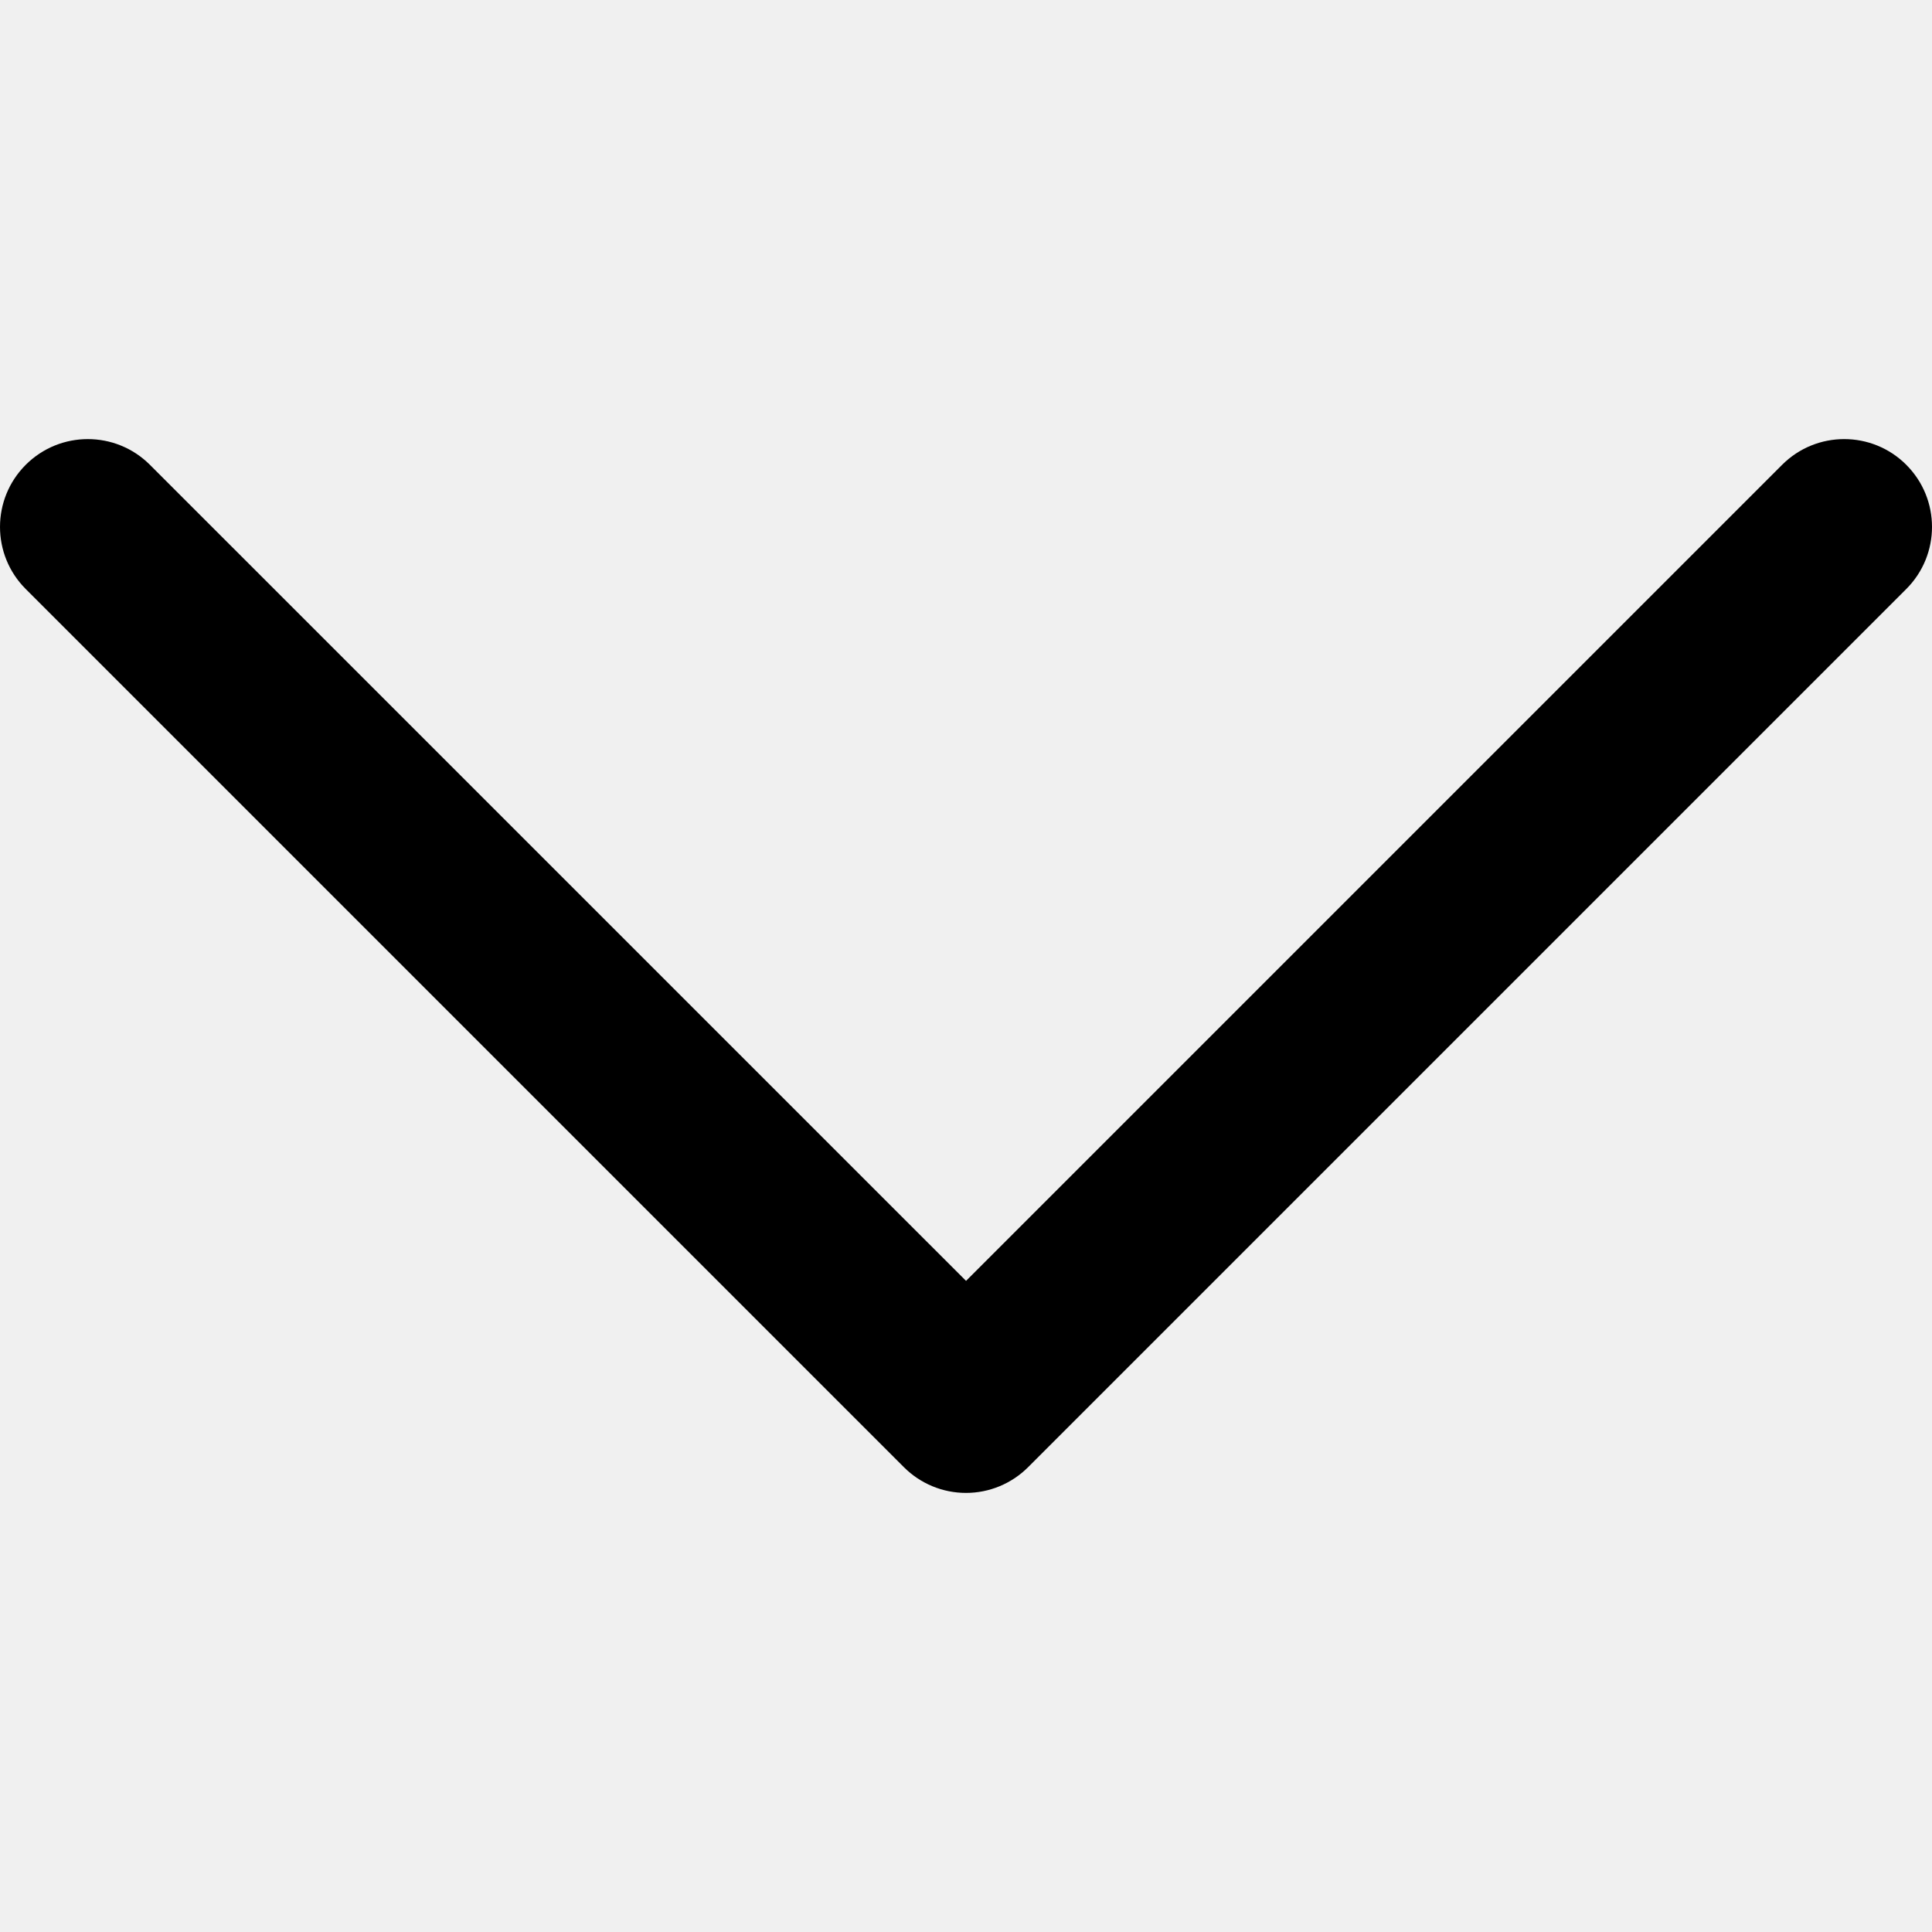
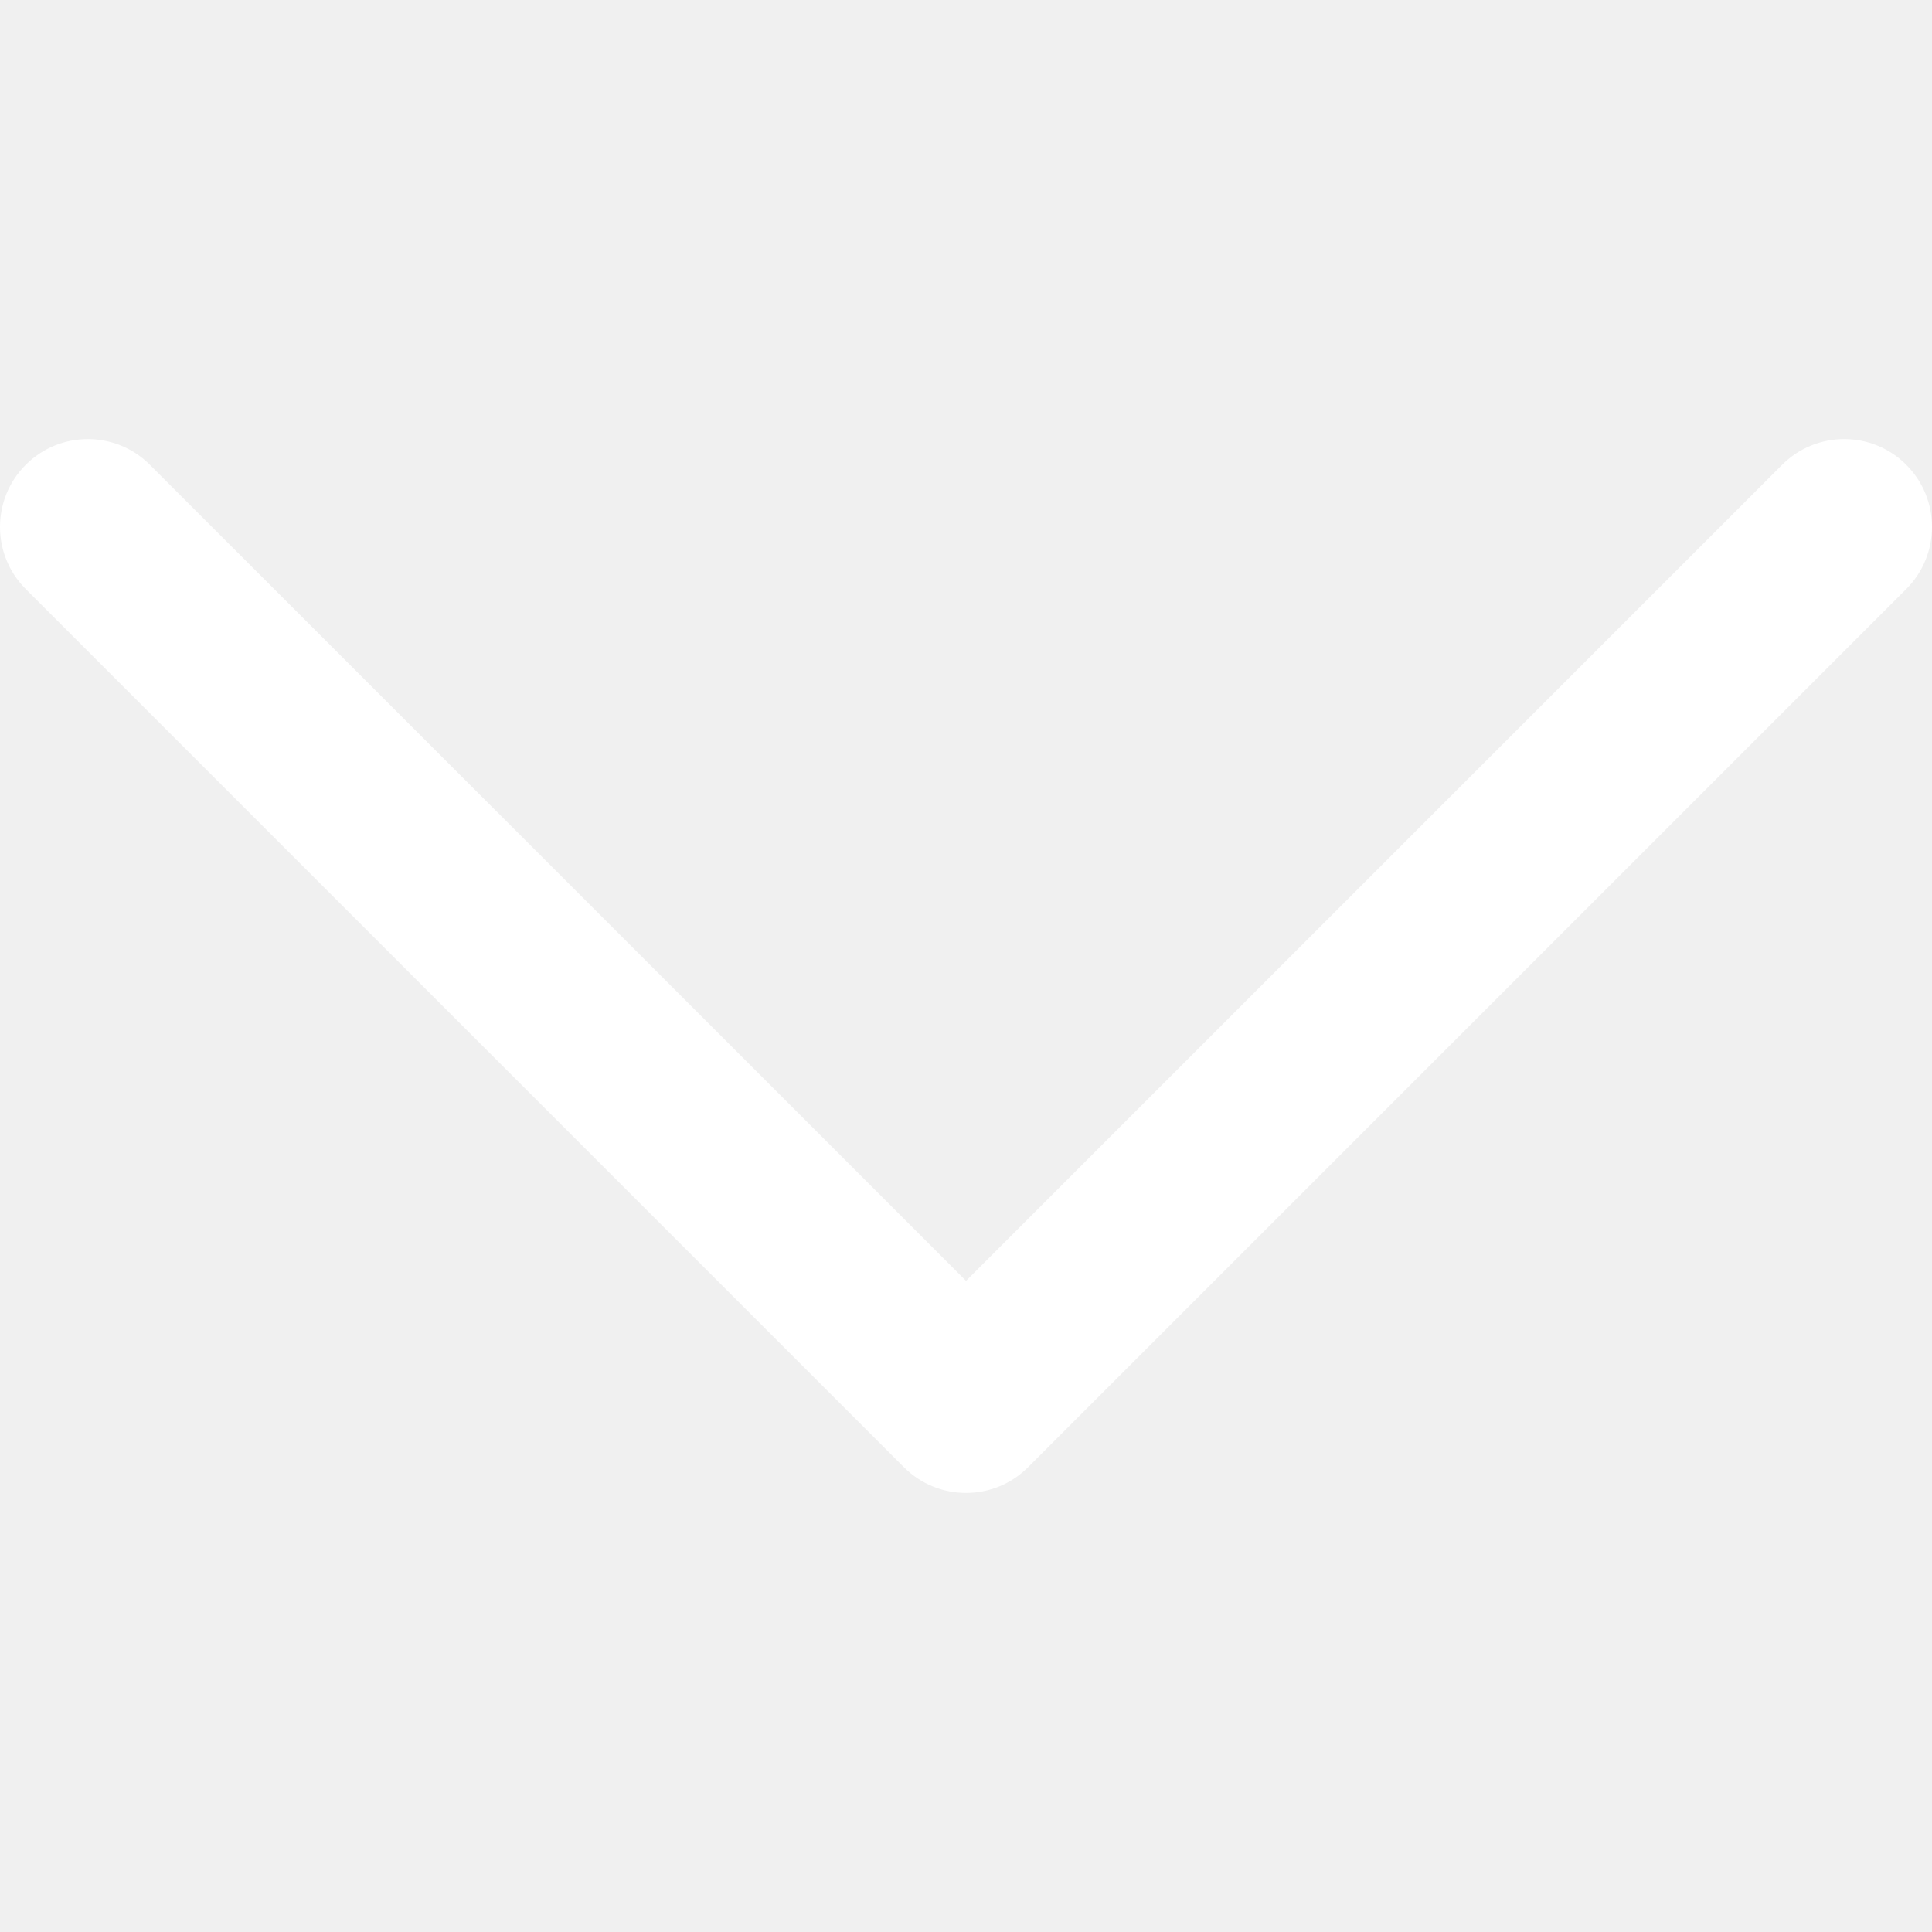
- <svg xmlns="http://www.w3.org/2000/svg" id="Layer_1" enable-background="new 0 0 330 330" version="1.1" viewBox="0 0 330 330" xml:space="preserve">
-   <path id="XMLID_225_" d="m325.61 79.393c-5.857-5.857-15.355-5.858-21.213 1e-3l-139.39 139.39-139.4-139.39c-5.857-5.857-15.355-5.858-21.213 1e-3 -5.858 5.858-5.858 15.355 0 21.213l150 150c2.813 2.813 6.628 4.393 10.606 4.393s7.794-1.581 10.606-4.394l150-150c5.859-5.857 5.859-15.355 1e-3 -21.213z" />
+ <svg xmlns="http://www.w3.org/2000/svg" xml:space="preserve" viewBox="0 0 330 330" fill="#fff">
+   <path d="M325.61 79.393c-5.857-5.857-15.355-5.858-21.213.001l-139.39 139.39-139.4-139.39c-5.857-5.857-15.355-5.858-21.213.001-5.858 5.858-5.858 15.355 0 21.213l150 150a14.999 14.999 0 0 0 21.212-.001l150-150c5.859-5.857 5.859-15.355.001-21.213z" />
</svg>
